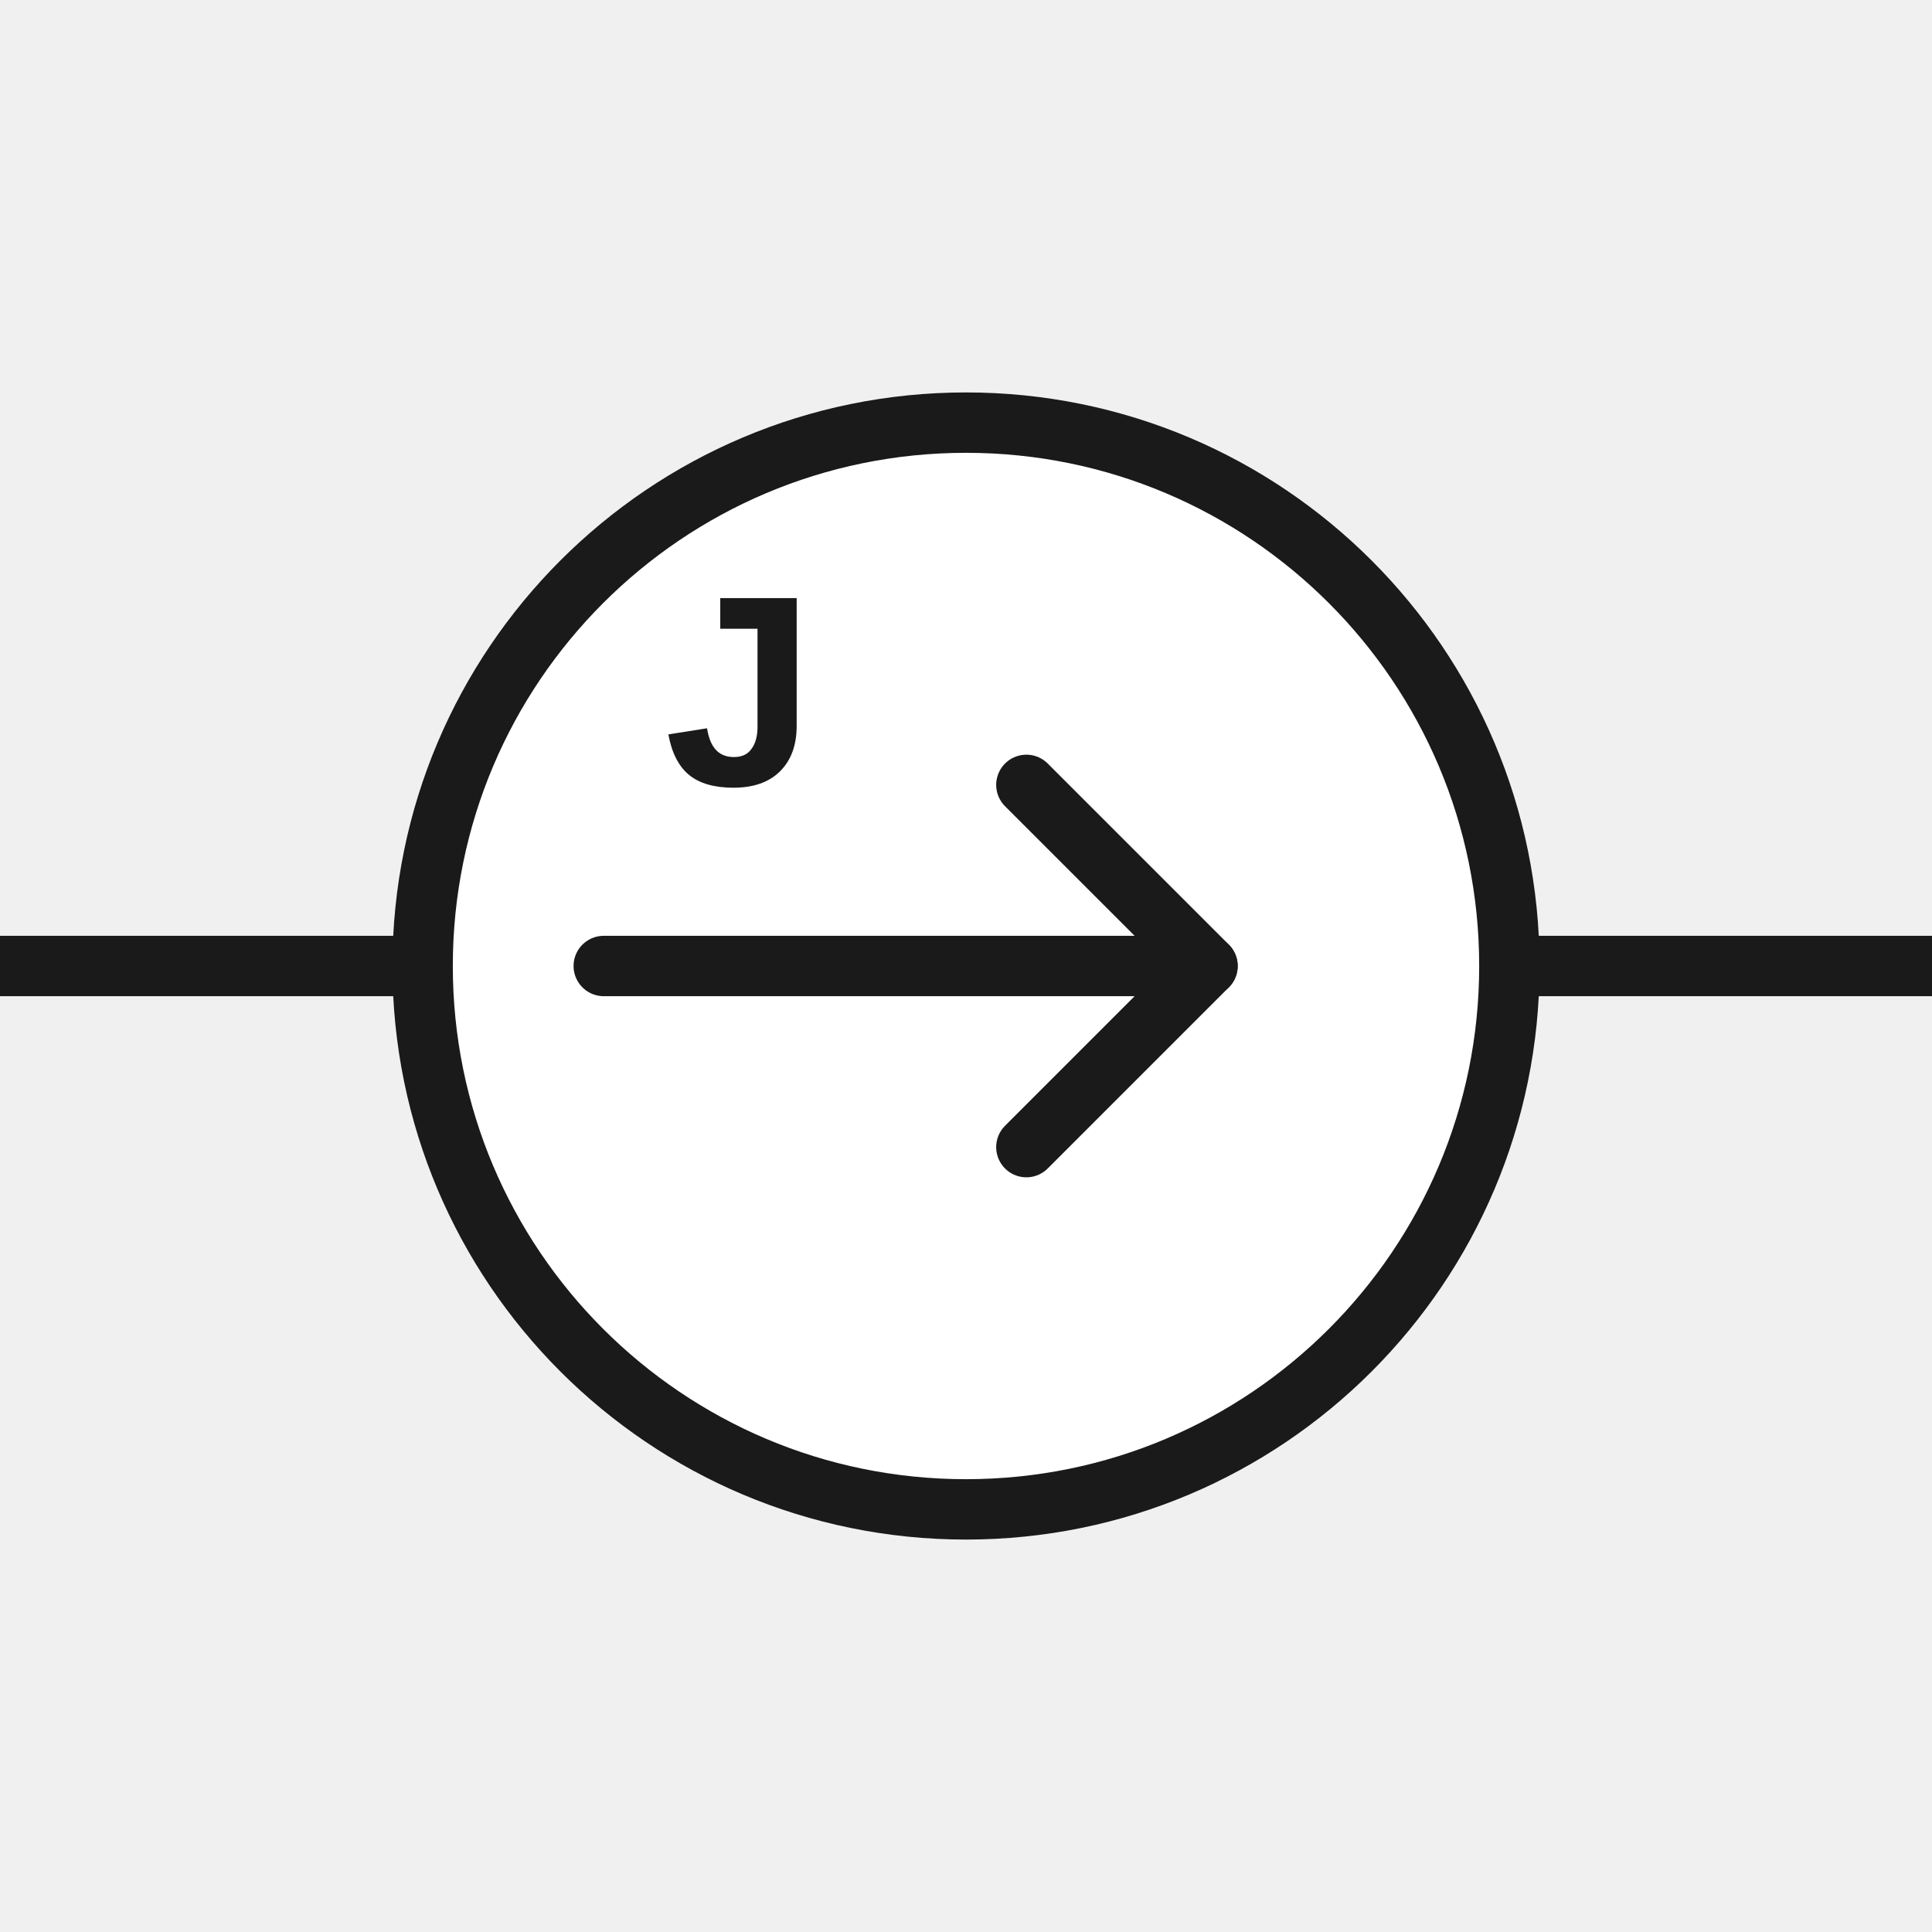
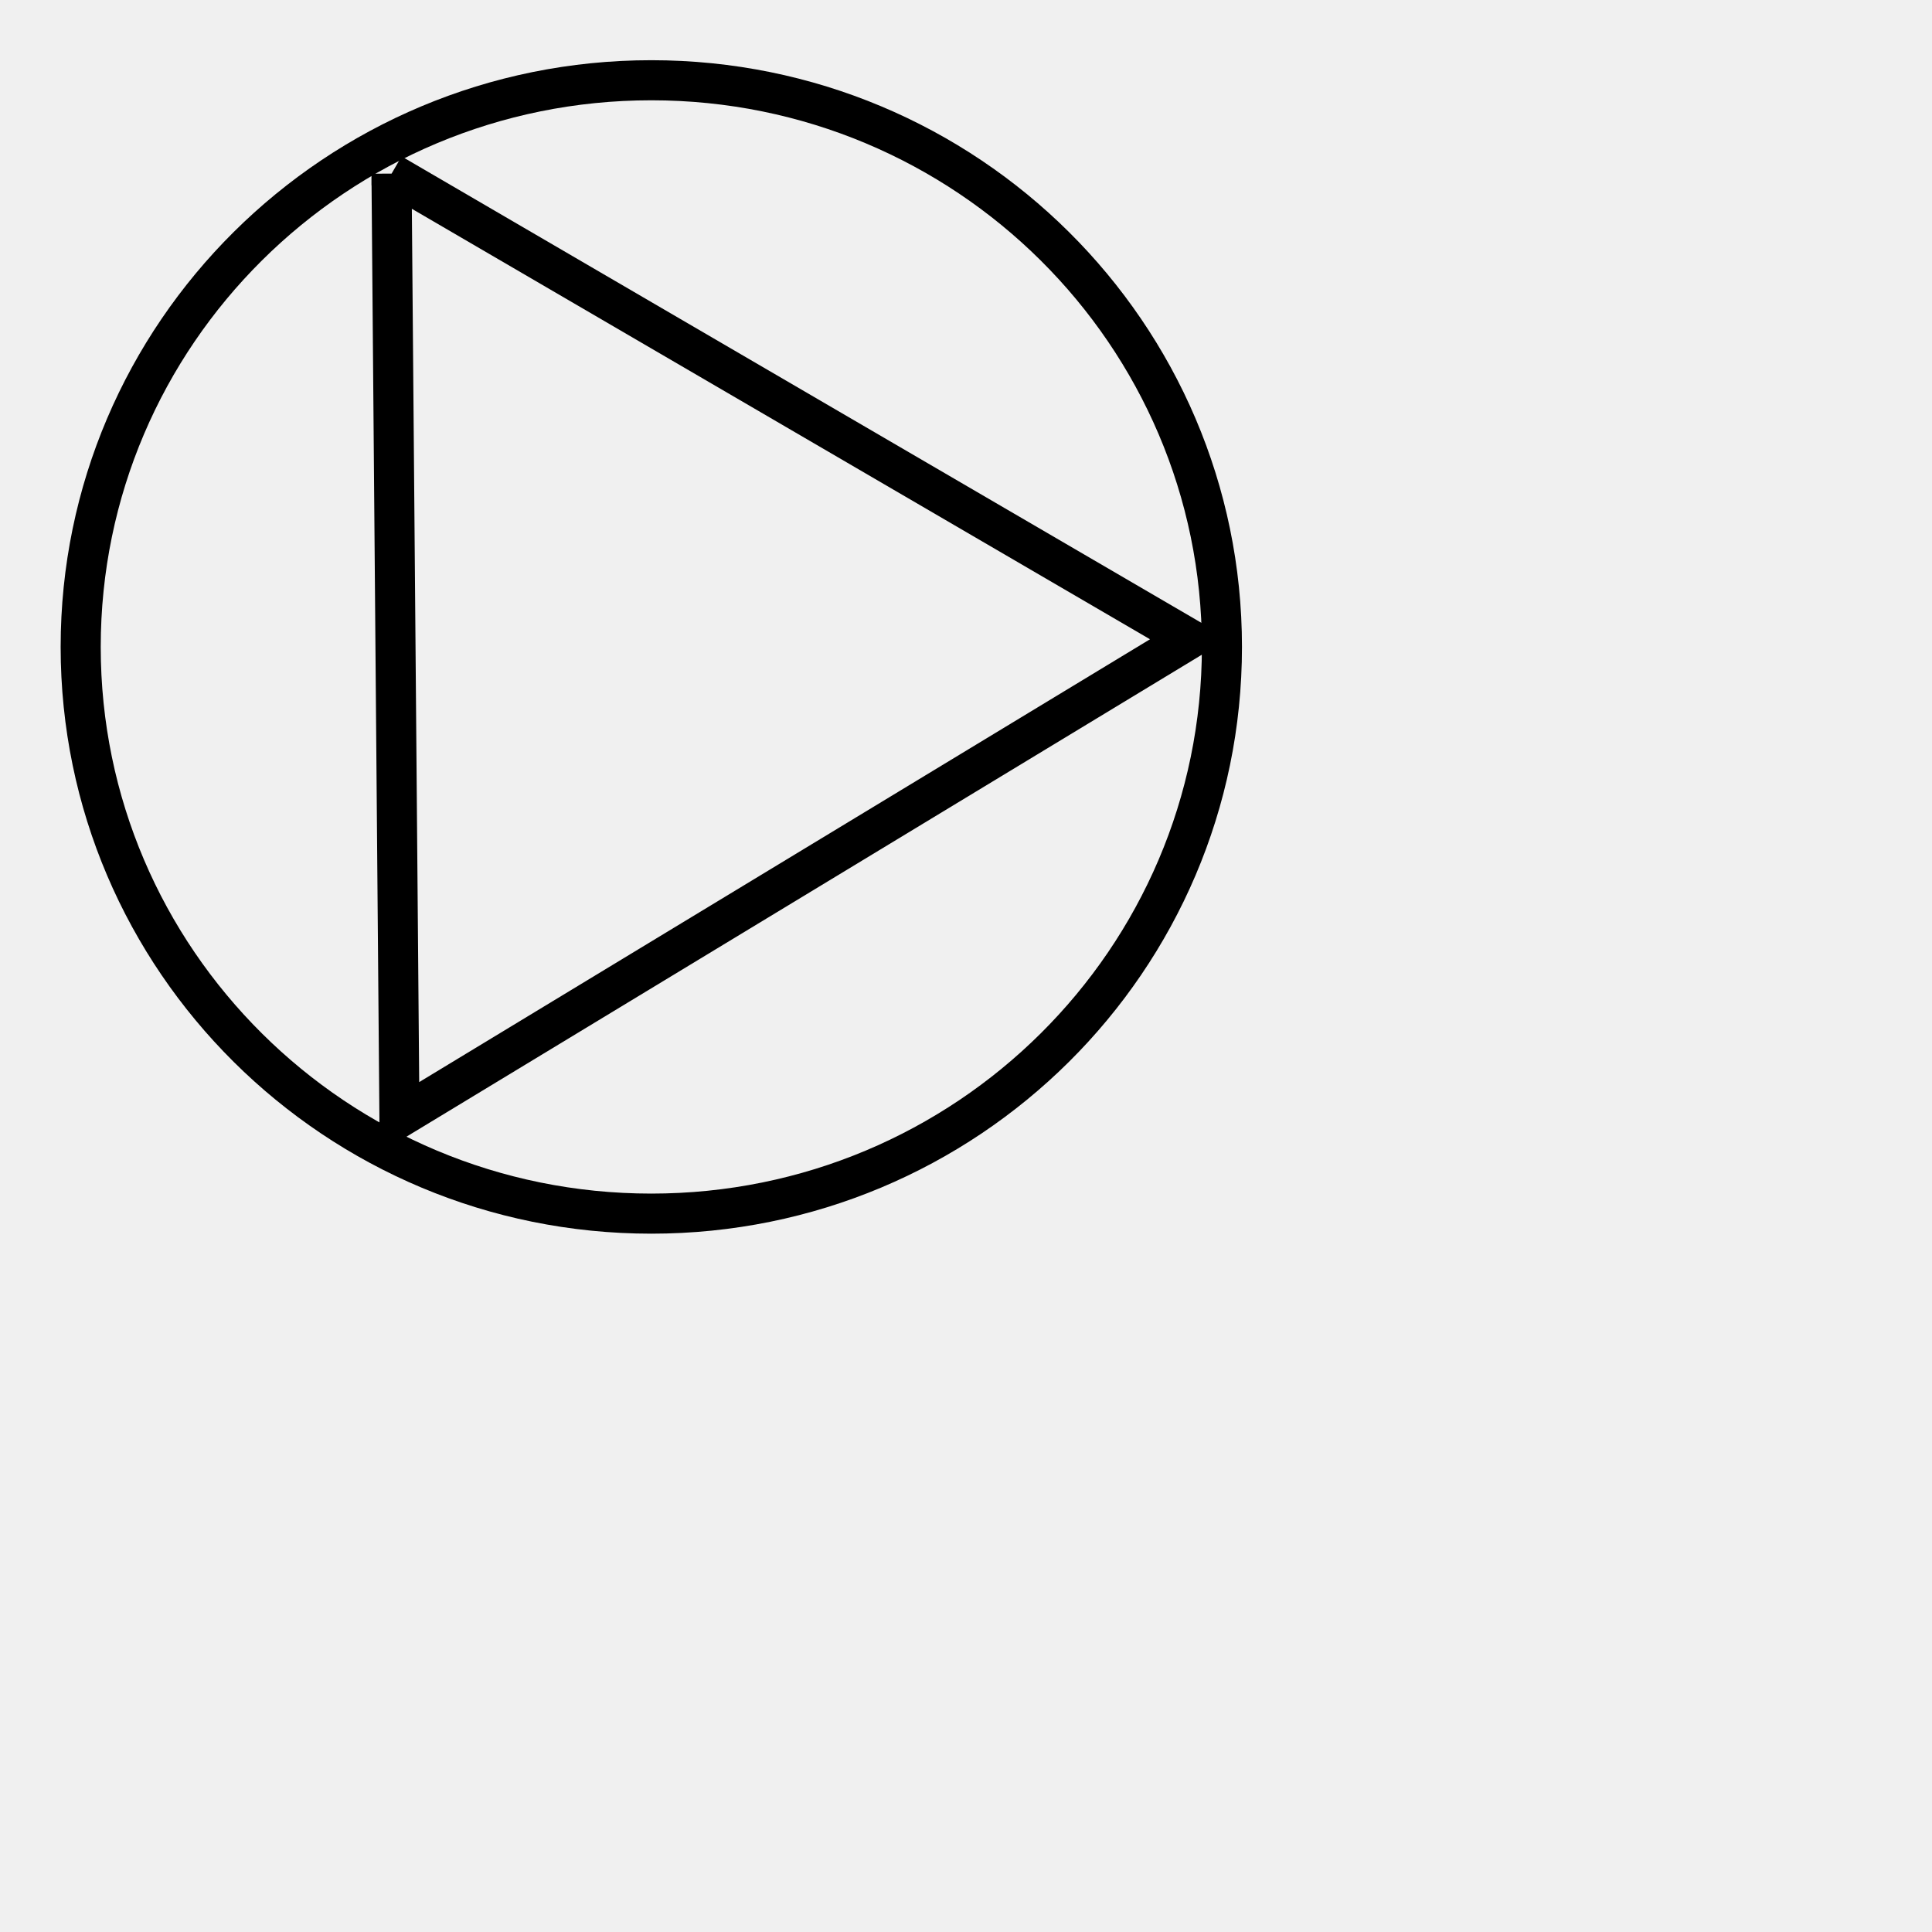
- <svg xmlns="http://www.w3.org/2000/svg" viewBox="0 0 64 64" width="64" height="64">
-   <line x1="0" y1="32" x2="14" y2="32" stroke="#1a1a1a" stroke-width="2" stroke-linecap="round" />
-   <line x1="50" y1="32" x2="64" y2="32" stroke="#1a1a1a" stroke-width="2" stroke-linecap="round" />
-   <circle cx="32" cy="32" r="18" stroke="#1a1a1a" stroke-width="2" fill="white" />
-   <line x1="20" y1="32" x2="40" y2="32" stroke="#1a1a1a" stroke-width="2" stroke-linecap="round" />
-   <polyline points="34,26 40,32 34,38" stroke="#1a1a1a" stroke-width="2" fill="none" stroke-linecap="round" stroke-linejoin="round" />
-   <text x="22" y="26" font-family="Arial, sans-serif" font-size="9" font-weight="bold" fill="#1a1a1a">J</text>
+ <svg xmlns="http://www.w3.org/2000/svg" width="64" height="64" viewBox="15.8 15.9 48.2 48.1">
+   <g>
+     <line stroke-linecap="undefined" stroke-linejoin="undefined" id="svg_1" y2="101" x2="254" y1="101" x1="252" stroke="#000" fill="none" />
+     <ellipse ry="14.138" rx="14.236" id="svg_25" cy="31.99" cx="32.049" stroke="#000" fill="none" />
+     <path transform="rotate(89.5179 35.5678 31.8744)" stroke="#000" id="svg_26" d="m23.794,41.776l11.773,-19.803l11.773,19.803l-23.547,0z" fill="none" />
+   </g>
</svg>
